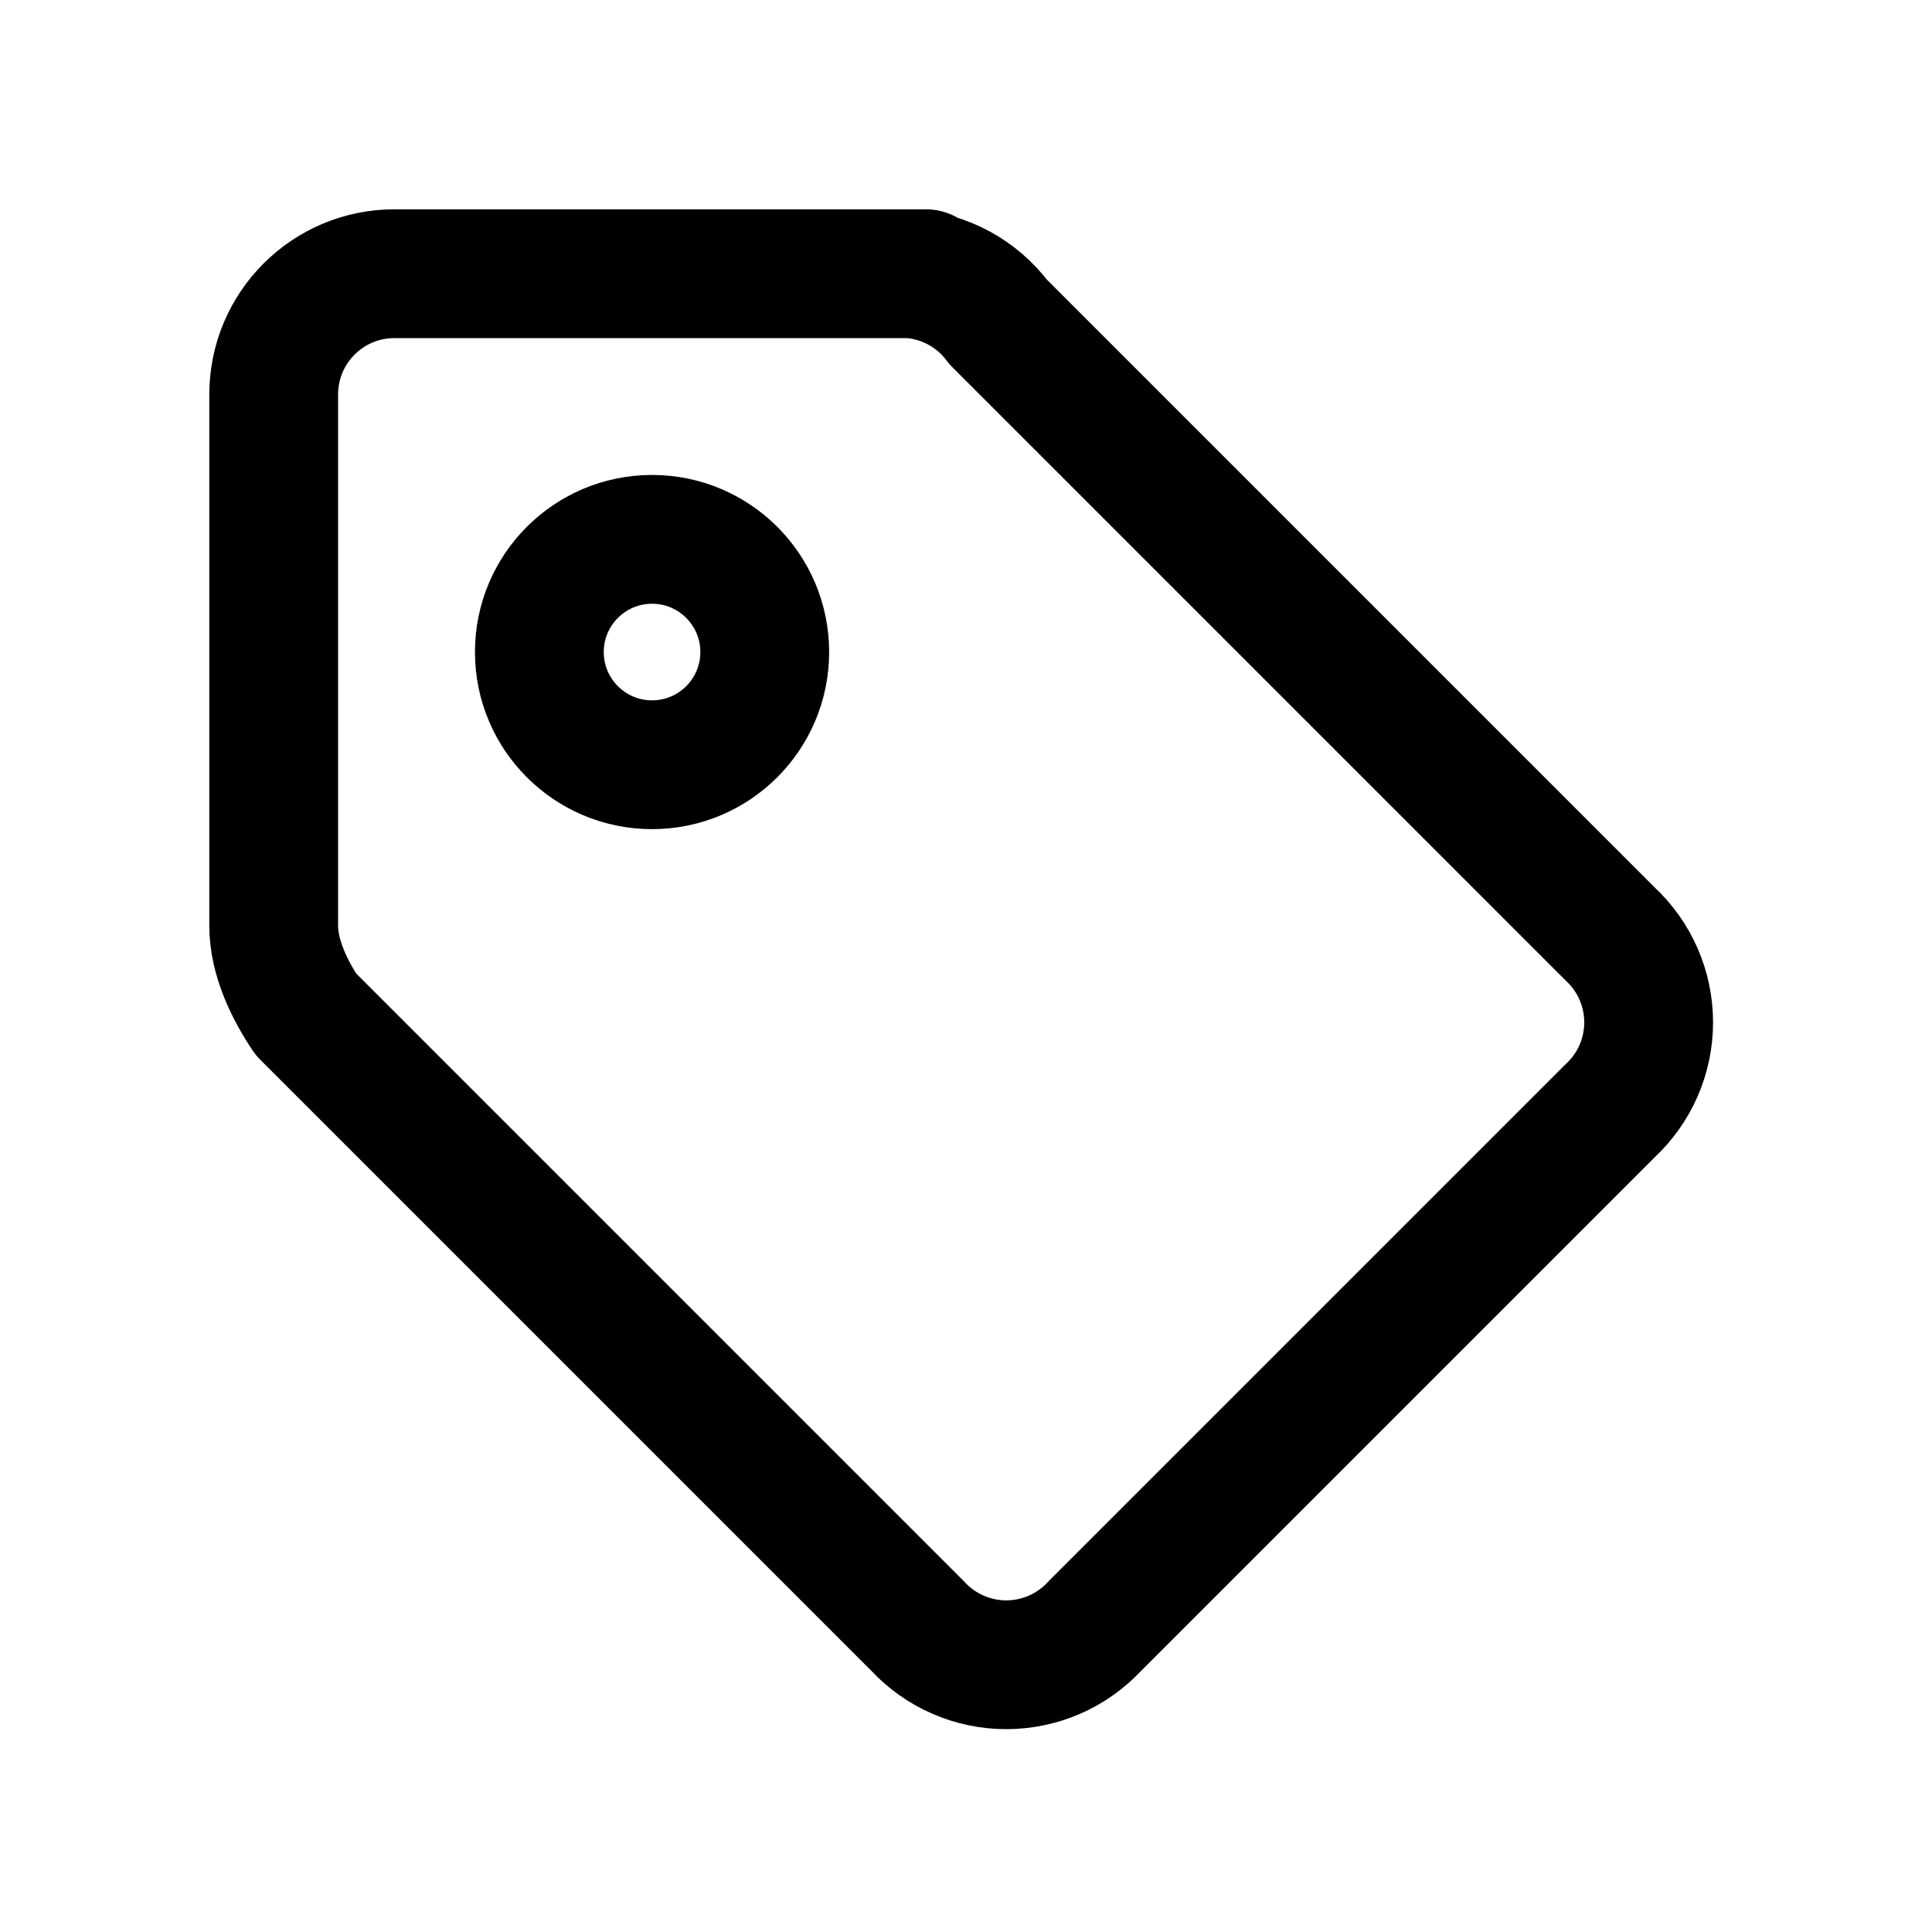
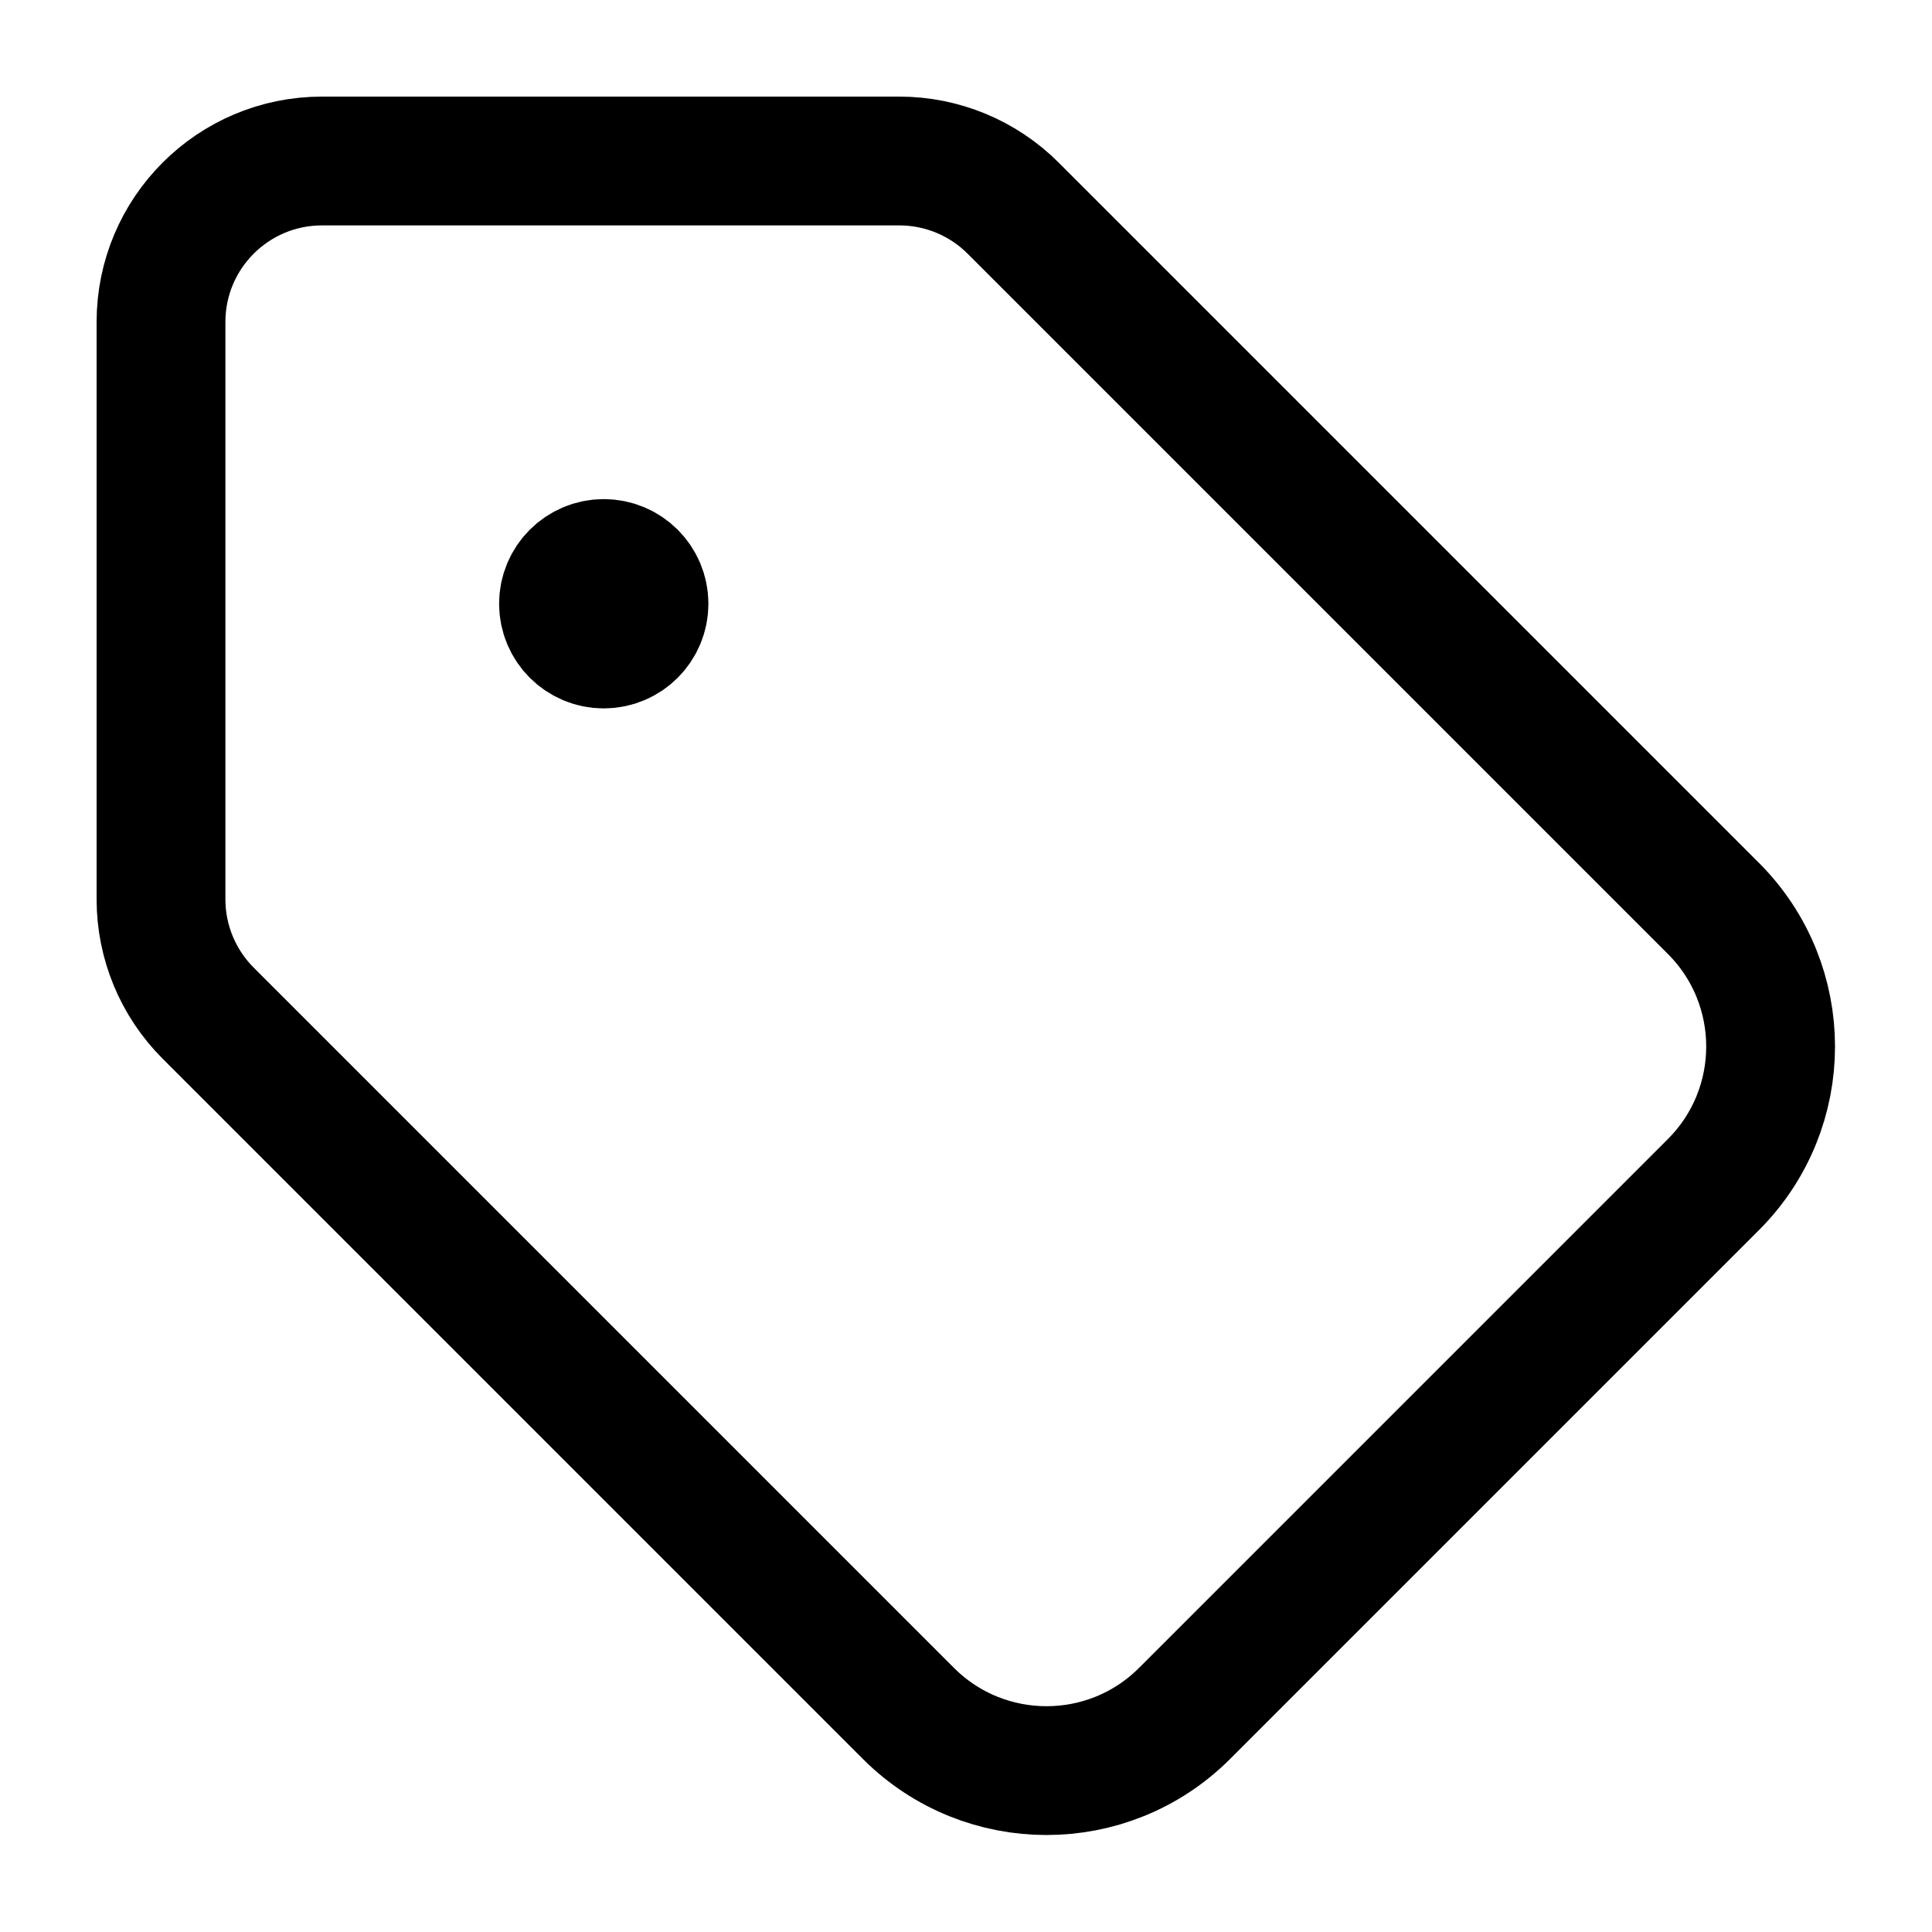
<svg xmlns="http://www.w3.org/2000/svg" viewBox="0 0 24 24" width="24" height="24" fill="none" stroke="currentColor" stroke-width="1.6" stroke-linecap="round" stroke-linejoin="round">
-   <path d="M11.5 3.4H4.9a1.5 1.5 0 0 0-1.5 1.5v6.6c0 .4.2.8.4 1.1l7.6 7.6a1.5 1.5 0 0 0 2.2 0l6.4-6.4a1.5 1.5 0 0 0 0-2.2l-7.6-7.6a1.5 1.5 0 0 0-1.1-.6Z" />
-   <circle cx="8.1" cy="8.1" r="1.4" />
+   <path d="M12.586 2.586A2 2 0 0 0 11.172 2H4a2 2 0 0 0-2 2v7.172a2 2 0 0 0 .586 1.414l8.704 8.704a2.426 2.426 0 0 0 3.42 0l6.58-6.58a2.426 2.426 0 0 0 0-3.42z" />
+   <circle cx="7.5" cy="7.5" r=".5" fill="currentColor" />
</svg>
